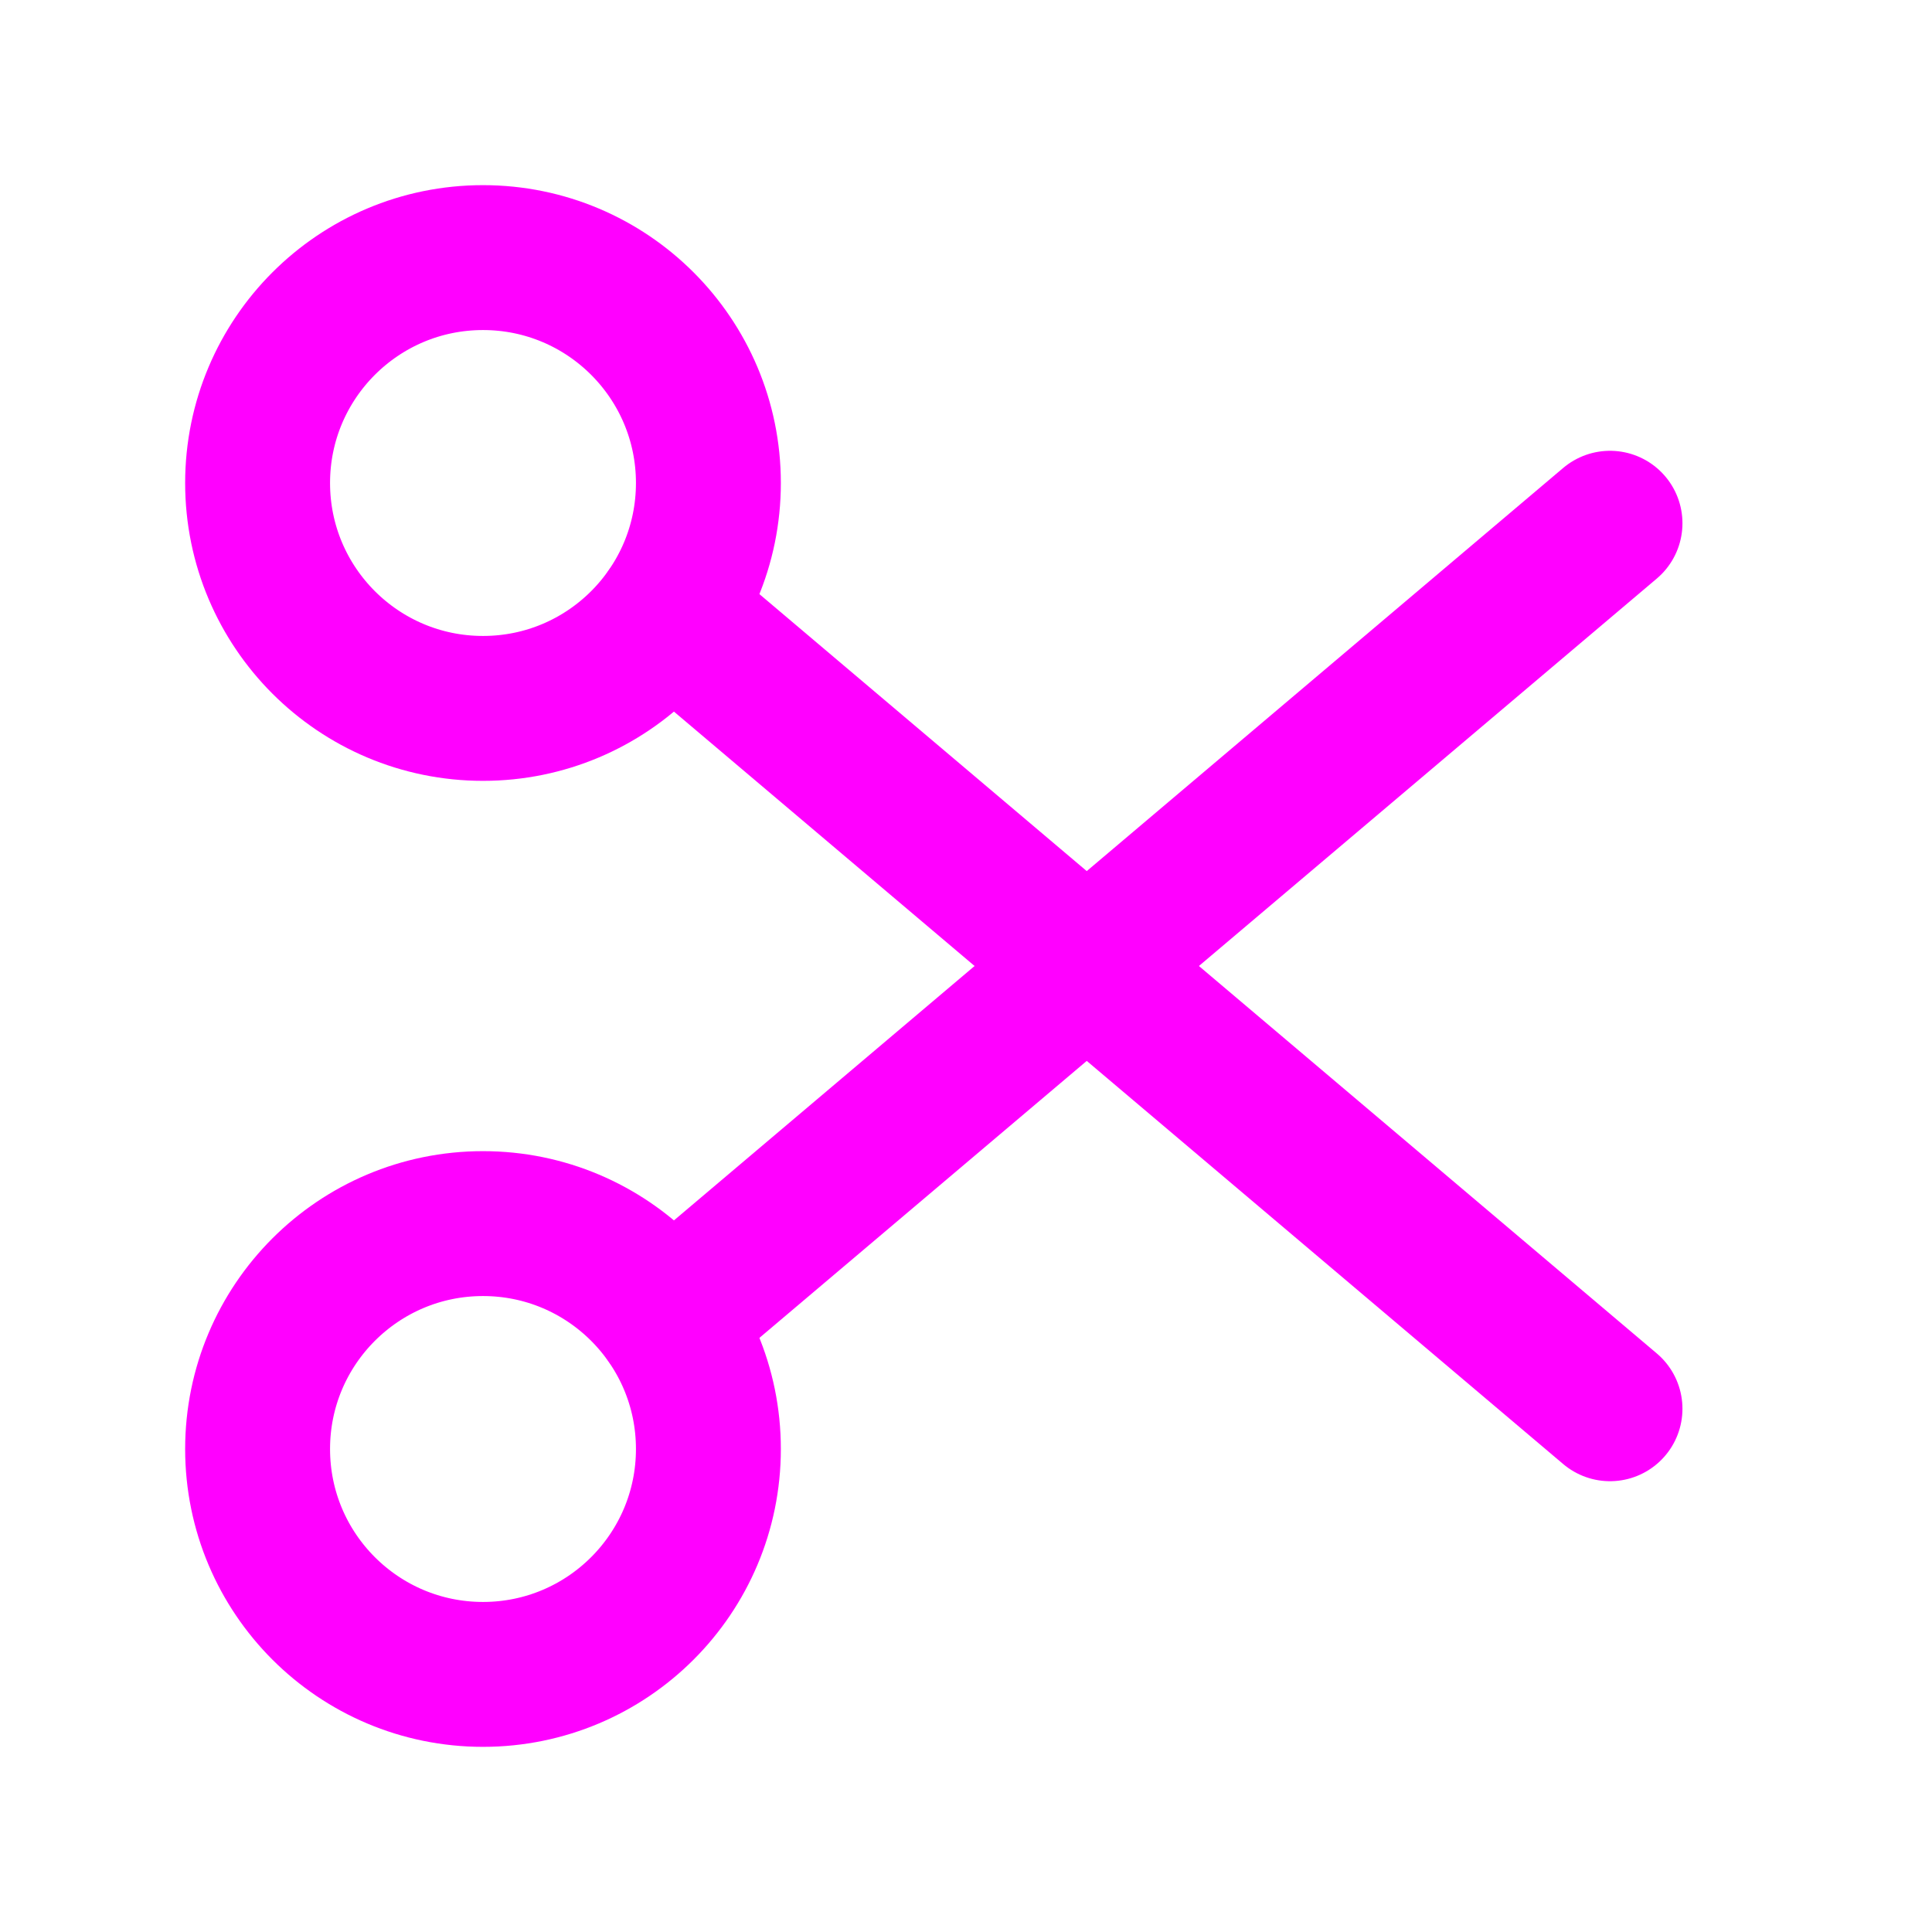
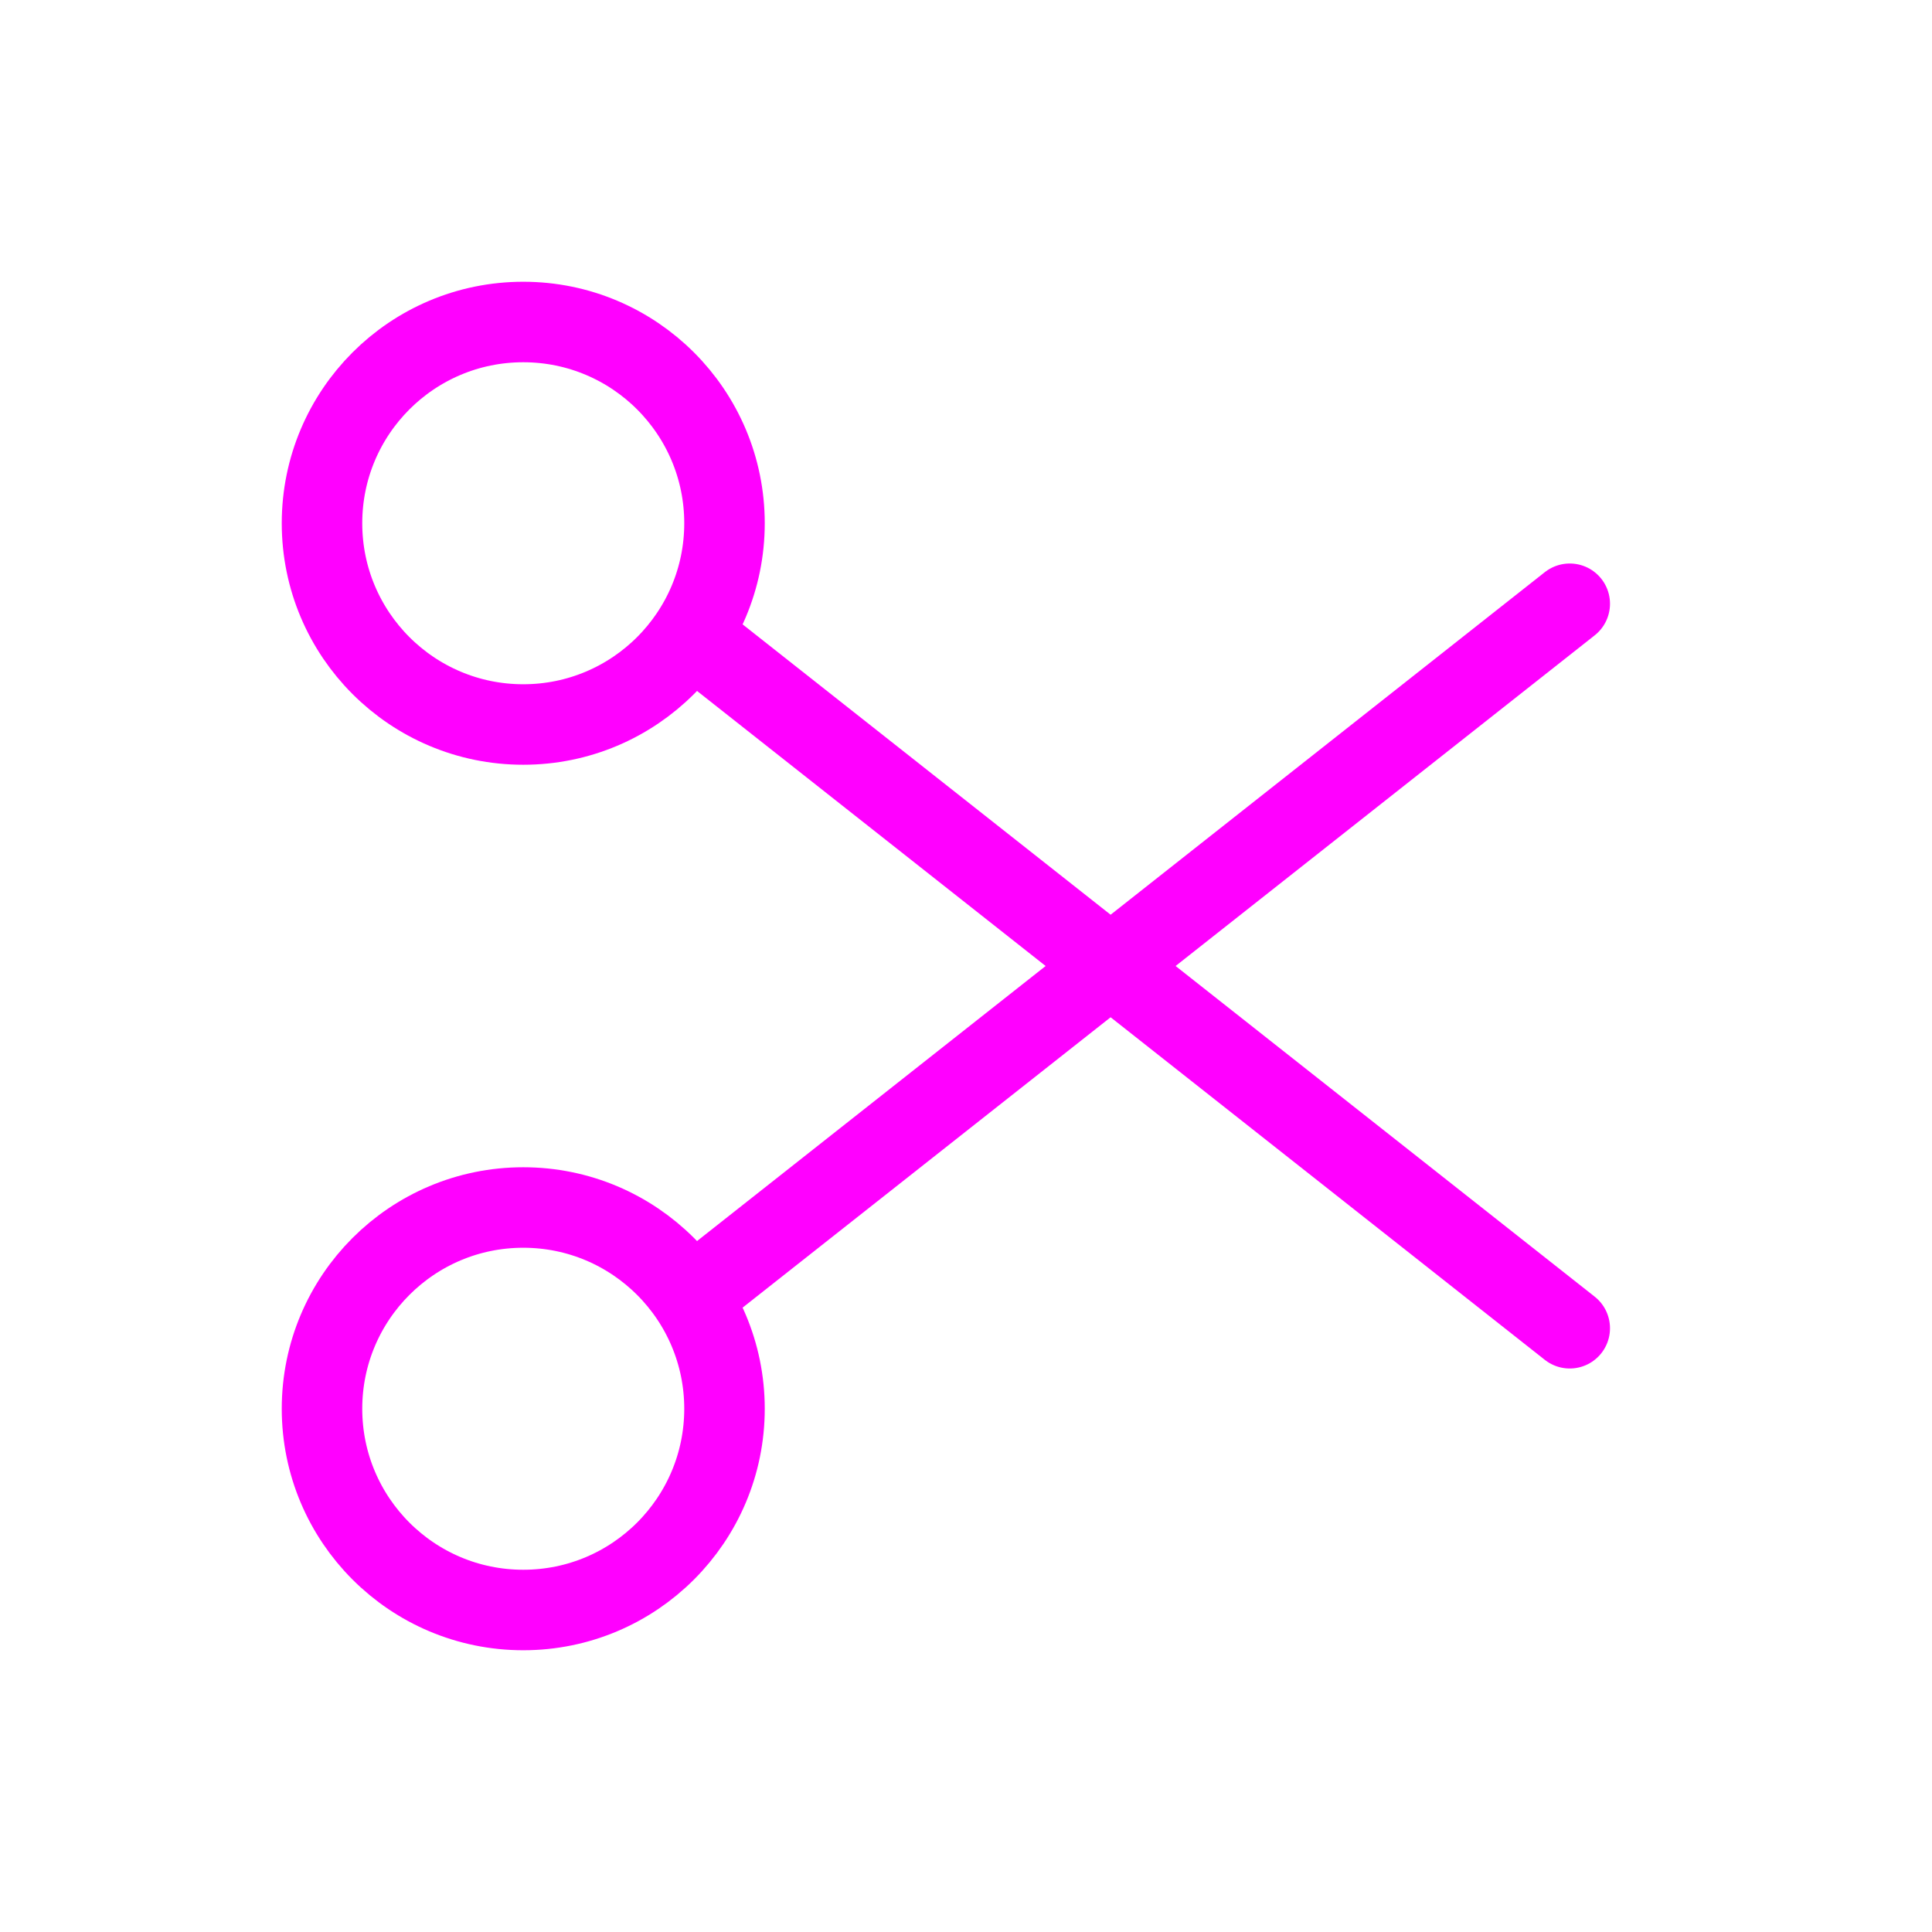
<svg xmlns="http://www.w3.org/2000/svg" viewBox="0 0 24 24">
-   <g fill="none" stroke="#ff00ff" stroke-width="1.8" stroke-linecap="round">
-     <circle cx="6" cy="6" r="2.8" />
-     <circle cx="6" cy="18" r="2.8" />
-     <path d="M8.3 7.6 20 17.5" />
-     <path d="M8.3 16.4 20 6.5" />
+   <g fill="none" stroke="#ff00ff" stroke-width="1" stroke-linecap="round" stroke-linejoin="round">
+     <circle cx="6.5" cy="6.5" r="2.5" />
+     <circle cx="6.5" cy="17.5" r="2.5" />
+     <path d="M8.6 7.9 19.5 16.5" />
+     <path d="M8.6 16.1 19.5 7.5" />
  </g>
</svg>
